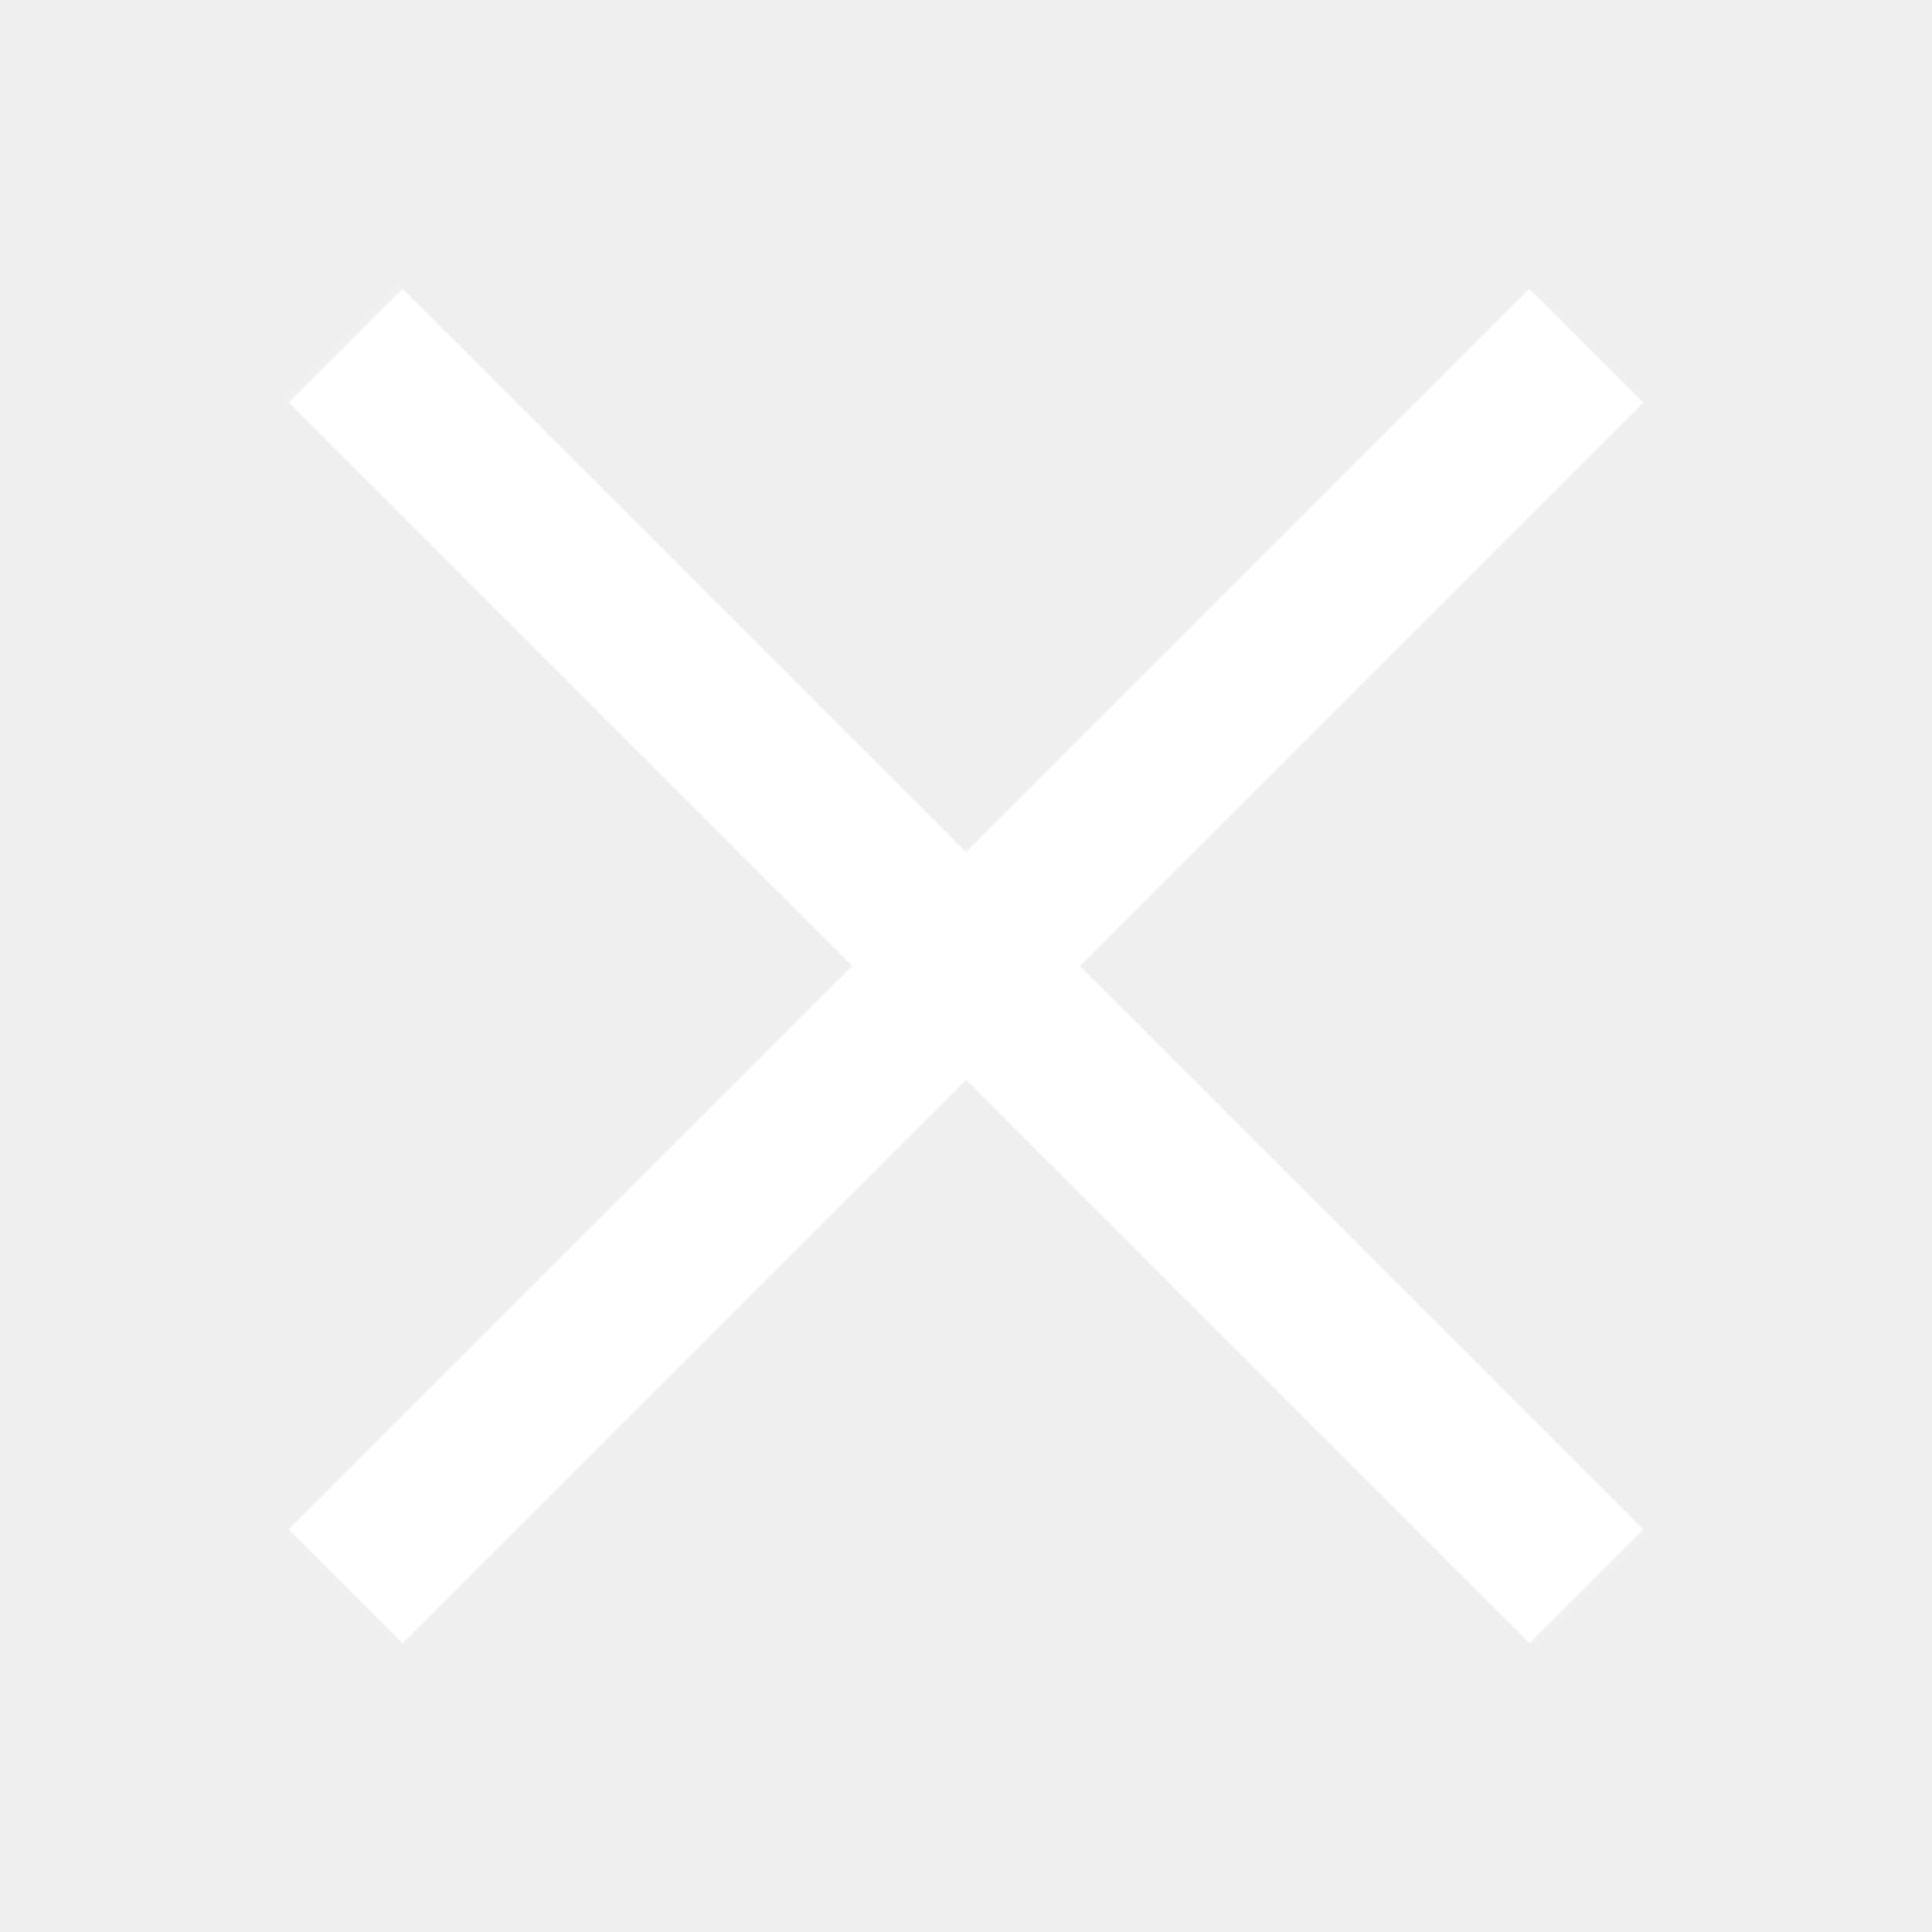
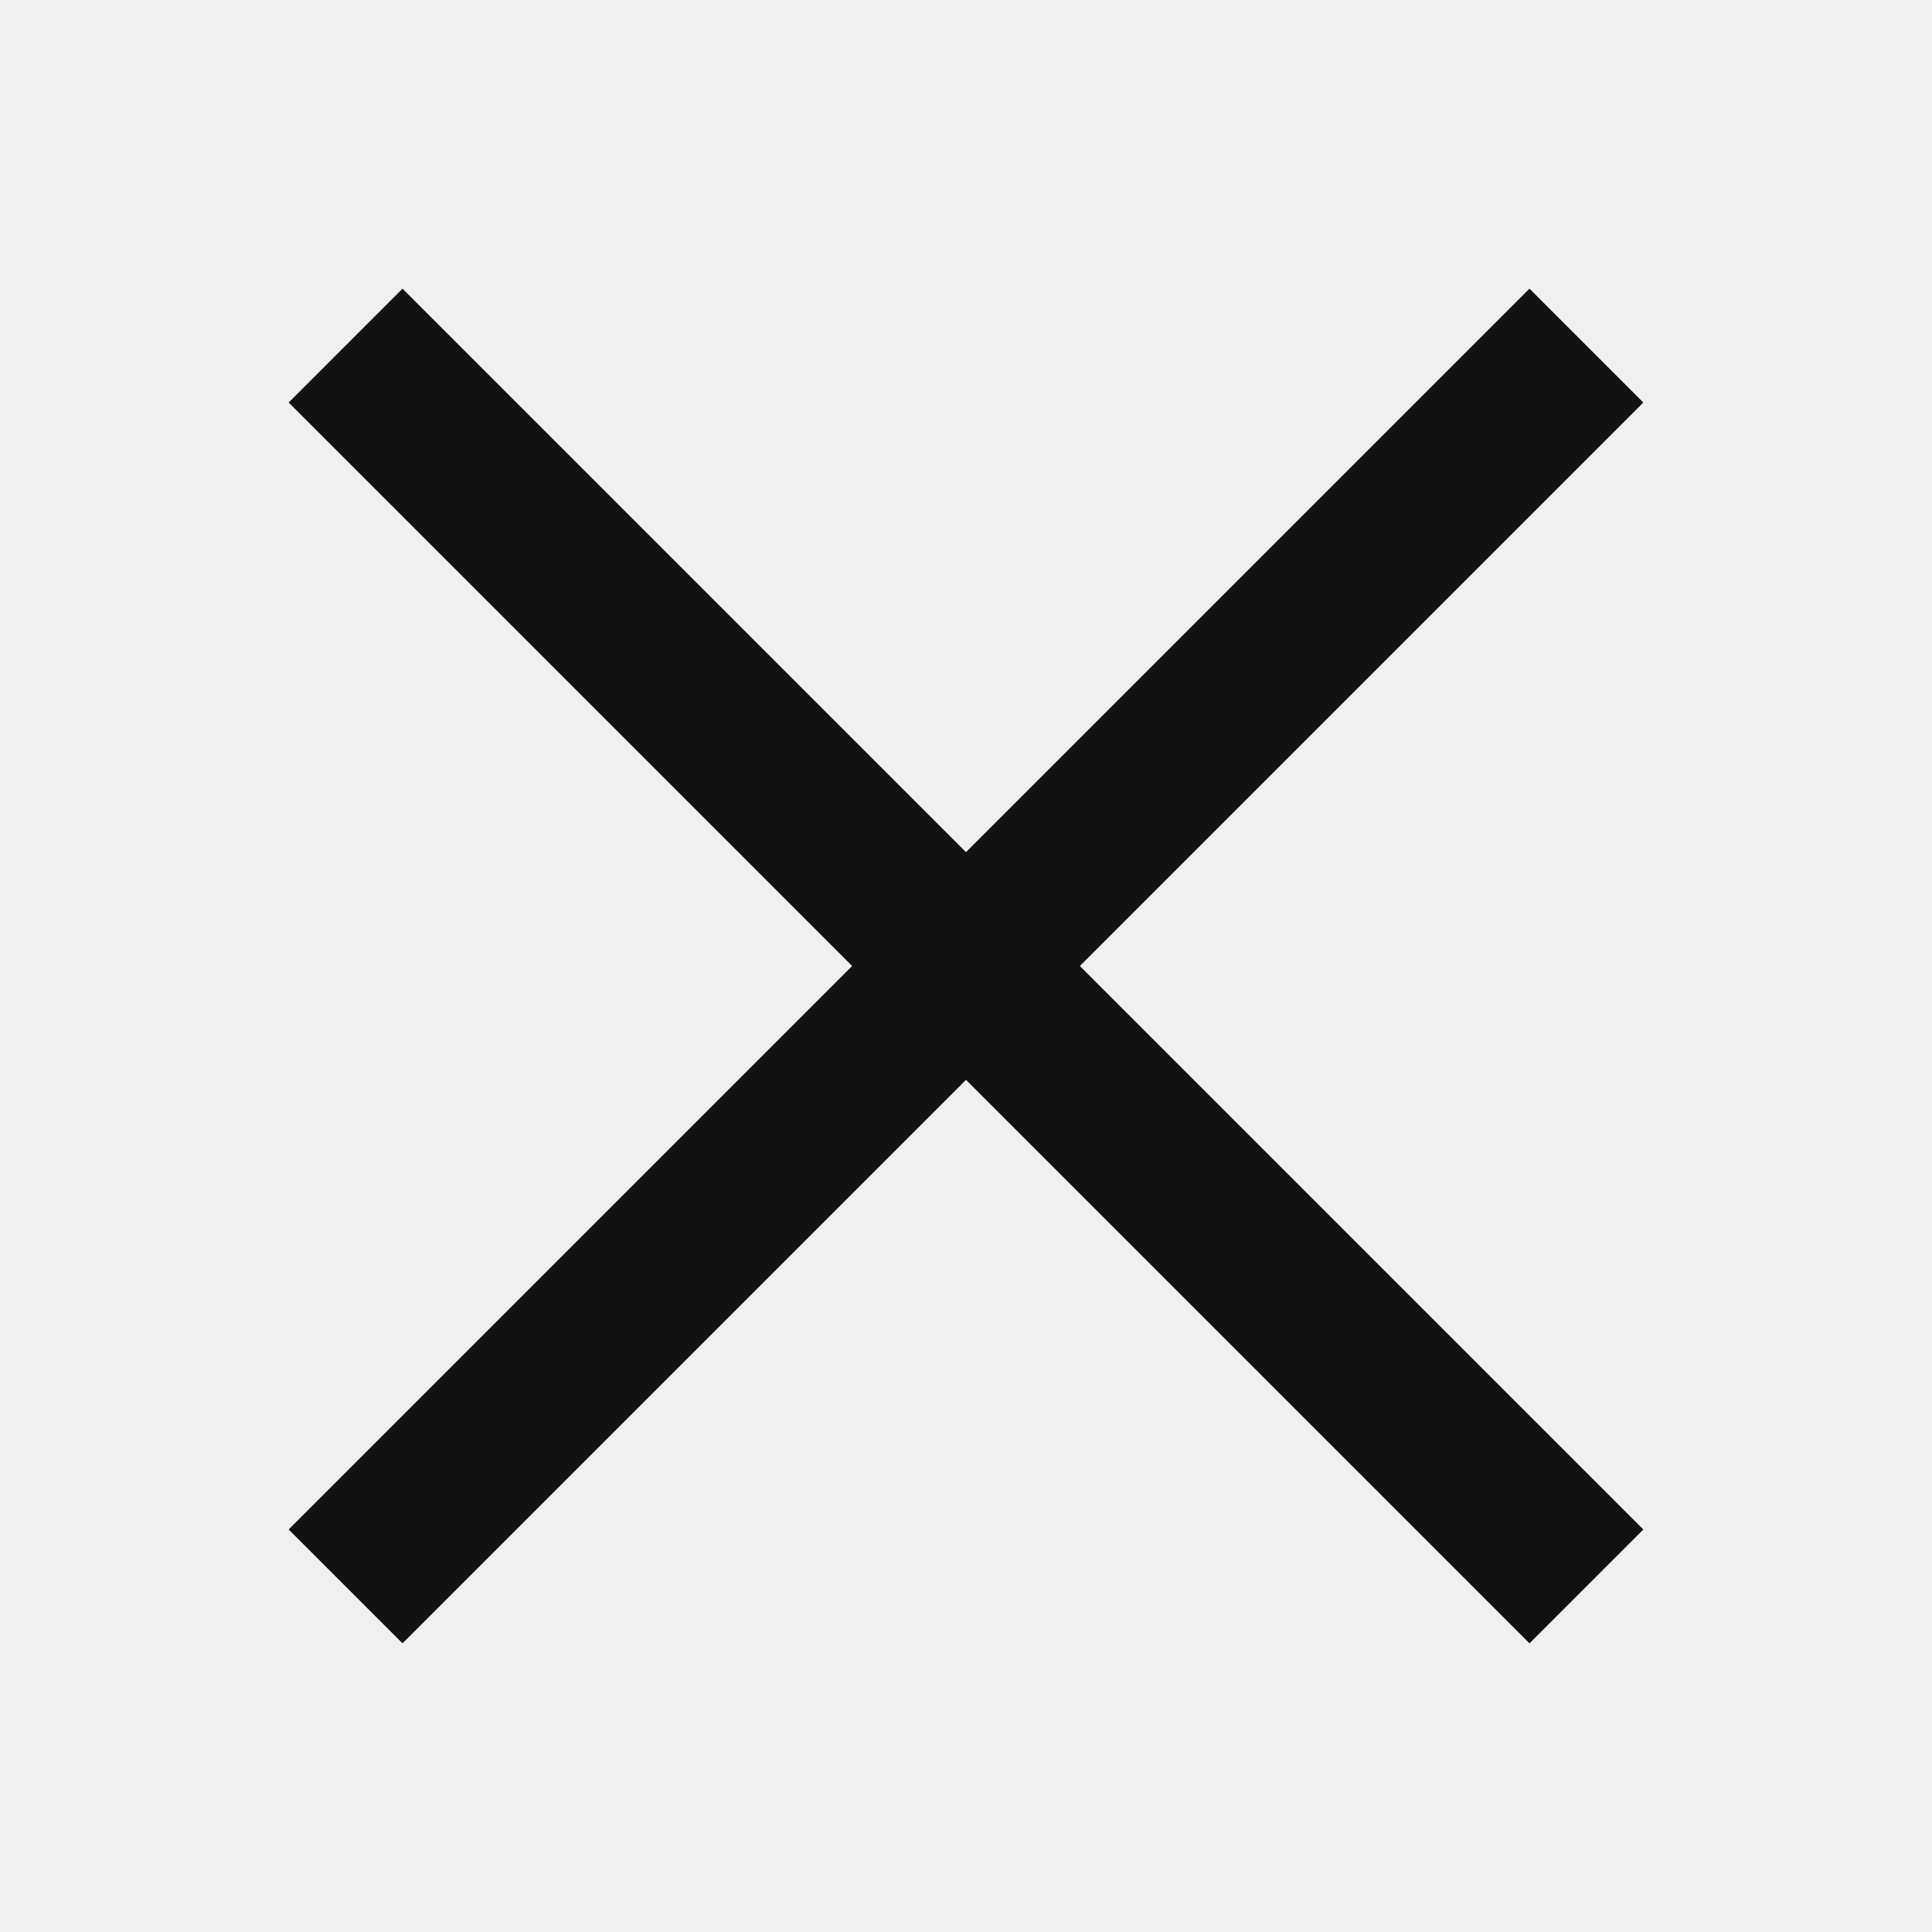
<svg xmlns="http://www.w3.org/2000/svg" width="24" height="24" viewBox="0 0 24 24" fill="none">
-   <path d="M5 19L19 5M5 5L19 19" stroke="white" stroke-width="2" stroke-linecap="square" stroke-linejoin="round" />
+   <path d="M5 19L19 5M5 5L19 19" stroke="#121212" stroke-width="2" stroke-linecap="square" stroke-linejoin="round" />
</svg>
